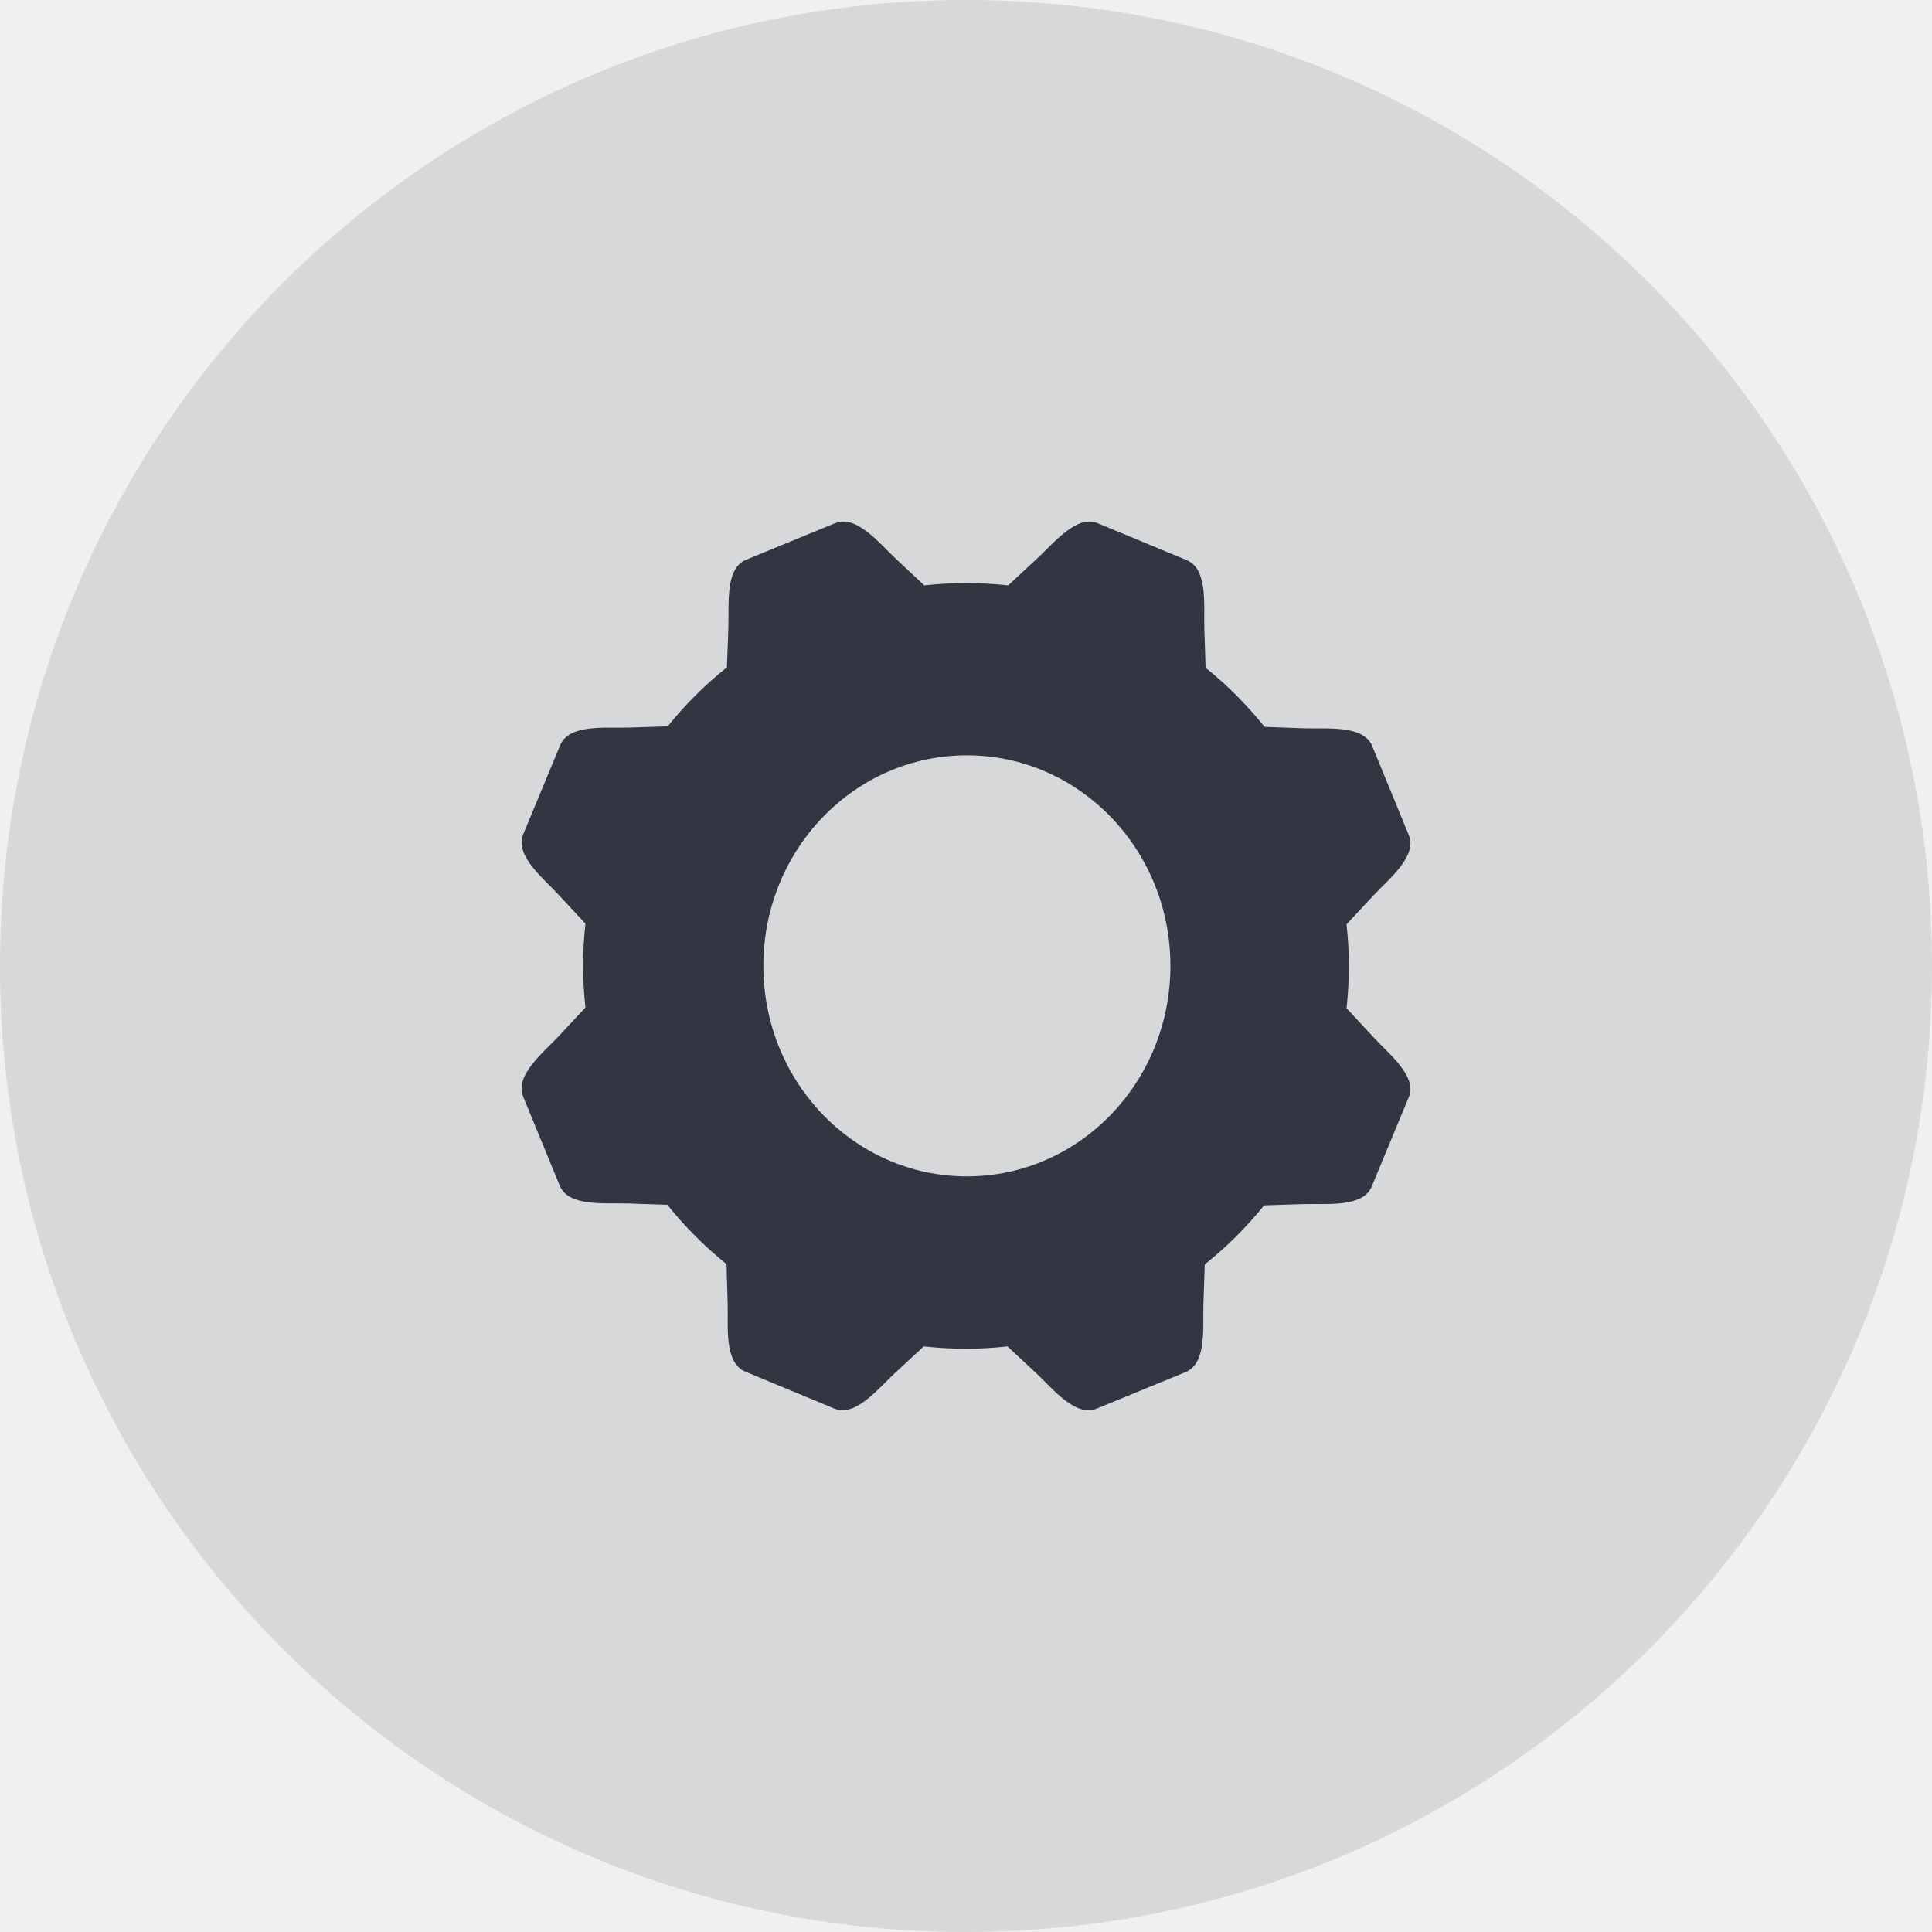
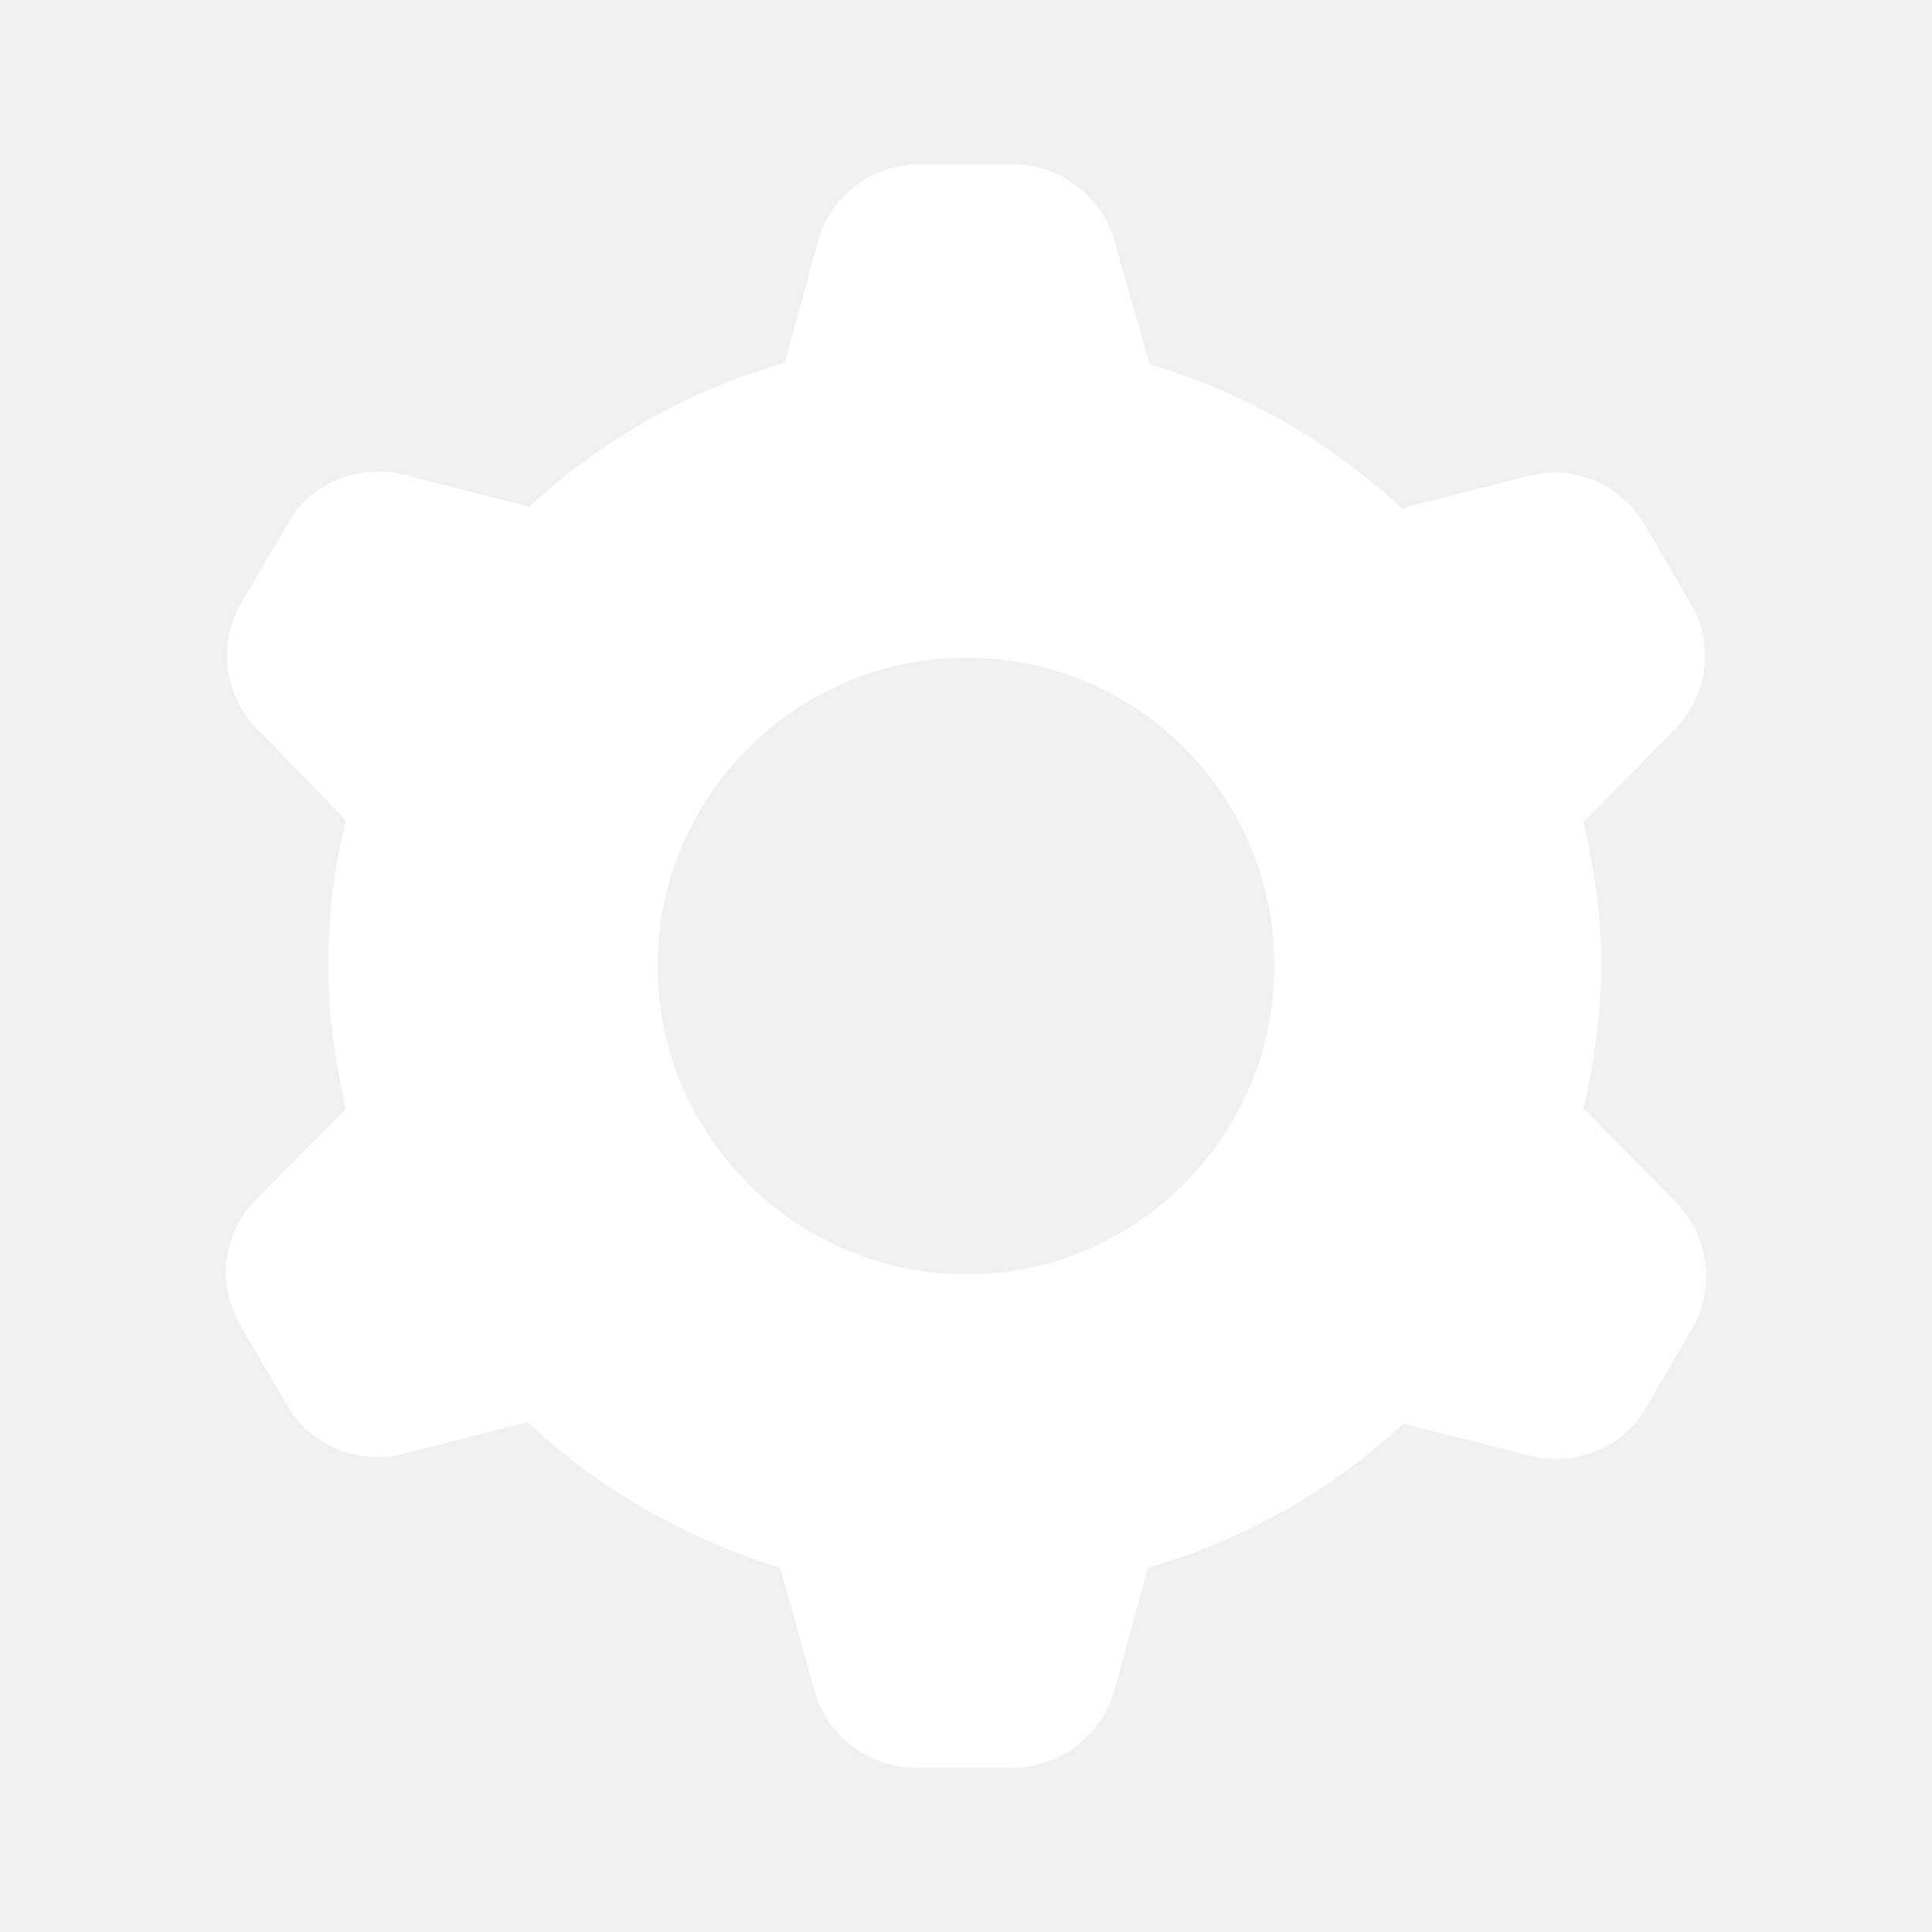
- <svg xmlns="http://www.w3.org/2000/svg" width="100px" height="100px" viewBox="0 0 100 100" version="1.1">
-   <defs />
-   <g id="Page-1" stroke="none" stroke-width="1" fill="none" fill-rule="evenodd">
-     <g id="Icons---Dark" transform="translate(-937, -394)">
-       <g id="icon-dark-active-general" transform="translate(937, 394)">
-         <circle id="Oval-Copy-42" fill="#D7D8D9" cx="50" cy="50" r="50" />
-         <path d="M71.076,53.671 L69.697,52.182 C69.858,50.74 69.858,49.287 69.697,47.844 L71.076,46.364 C71.899,45.486 73.375,44.322 72.915,43.214 L71.026,38.616 C70.566,37.508 68.691,37.738 67.489,37.697 L65.452,37.623 L65.454,37.625 C64.551,36.495 63.527,35.468 62.401,34.562 L62.336,32.526 C62.3,31.329 62.534,29.449 61.417,28.989 L56.819,27.082 C55.716,26.622 54.543,28.116 53.668,28.921 L52.183,30.3 C50.741,30.139 49.286,30.139 47.844,30.3 L46.367,28.921 C45.495,28.102 44.325,26.622 43.217,27.082 L38.619,28.971 C37.511,29.431 37.746,31.312 37.7,32.508 L37.626,34.541 L37.626,34.539 C36.496,35.442 35.467,36.468 34.56,37.596 L32.527,37.661 C31.331,37.697 29.45,37.463 28.991,38.58 L27.083,43.178 C26.623,44.281 28.118,45.45 28.922,46.323 L30.302,47.808 C30.142,49.251 30.142,50.707 30.302,52.149 L28.922,53.629 C28.103,54.502 26.623,55.666 27.083,56.774 L28.973,61.372 C29.432,62.48 31.313,62.25 32.513,62.292 L34.54,62.36 L34.542,62.36 C35.447,63.493 36.475,64.522 37.605,65.431 L37.664,67.459 C37.7,68.655 37.466,70.539 38.583,70.999 L43.181,72.906 C44.284,73.366 45.453,71.872 46.326,71.067 L47.815,69.688 L47.815,69.69 C49.256,69.85 50.709,69.85 52.147,69.69 L53.627,71.069 C54.505,71.892 55.664,73.368 56.772,72.908 L61.37,71.019 C62.478,70.559 62.248,68.684 62.29,67.479 L62.358,65.446 L62.36,65.446 C63.491,64.542 64.52,63.517 65.431,62.389 L67.464,62.324 C68.66,62.288 70.544,62.522 71.004,61.405 L72.911,56.807 C73.389,55.722 71.891,54.554 71.076,53.671 L71.076,53.671 Z M50.046,60.889 C44.225,60.889 39.512,56.011 39.512,49.992 C39.512,43.974 44.225,39.096 50.046,39.096 C55.867,39.096 60.58,43.974 60.58,49.992 C60.58,56.011 55.867,60.889 50.046,60.889 Z" id="Fill-1" fill="#323642" />
-       </g>
+ <svg xmlns="http://www.w3.org/2000/svg" width="50px" height="50px" viewBox="0 0 50 50" version="1.1">
+   <g id="icon-dark-active-general" stroke="none" stroke-width="1" fill="none" fill-rule="evenodd">
+     <g transform="translate(5.846154, 4.25)" fill="#FFFFFF" fill-rule="nonzero" id="Fill-1-Copy">
+       <path d="M35.134,24.437 C35.424,23.194 35.592,21.952 35.592,20.709 C35.592,19.507 35.426,18.265 35.134,17.022 L37.505,14.621 C38.337,13.751 38.544,12.468 37.92,11.39 L36.713,9.319 C36.089,8.284 34.882,7.744 33.677,8.076 L30.433,8.905 C28.561,7.166 26.315,5.883 23.904,5.178 L22.989,1.947 C22.656,0.829 21.576,0 20.369,0 L17.957,0 C16.75,0 15.67,0.786 15.337,1.947 L14.463,5.137 C12.009,5.842 9.722,7.125 7.85,8.865 L4.606,8.036 C3.442,7.746 2.194,8.243 1.611,9.278 L0.404,11.35 C-0.22,12.384 -0.054,13.71 0.778,14.58 L3.108,16.982 C2.775,18.265 2.65,19.507 2.65,20.75 C2.65,21.952 2.816,23.194 3.108,24.437 L0.778,26.798 C-0.054,27.627 -0.261,28.951 0.363,30.028 L1.57,32.1 C2.153,33.134 3.401,33.674 4.565,33.383 L7.809,32.554 C9.64,34.293 11.927,35.577 14.339,36.322 L15.253,39.553 C15.586,40.712 16.666,41.5 17.873,41.5 L20.369,41.5 C21.576,41.5 22.656,40.671 22.989,39.512 L23.863,36.322 C26.317,35.617 28.604,34.334 30.476,32.595 L33.761,33.424 C34.925,33.713 36.173,33.216 36.756,32.181 L37.963,30.11 C38.546,29.075 38.378,27.749 37.548,26.879 L35.134,24.437 Z M19.175,28.731 C14.788,28.731 11.173,25.17 11.173,20.75 C11.173,16.37 14.747,12.769 19.175,12.769 C23.561,12.769 27.135,16.33 27.135,20.75 C27.135,25.13 23.561,28.731 19.175,28.731 Z" />
    </g>
  </g>
</svg>
